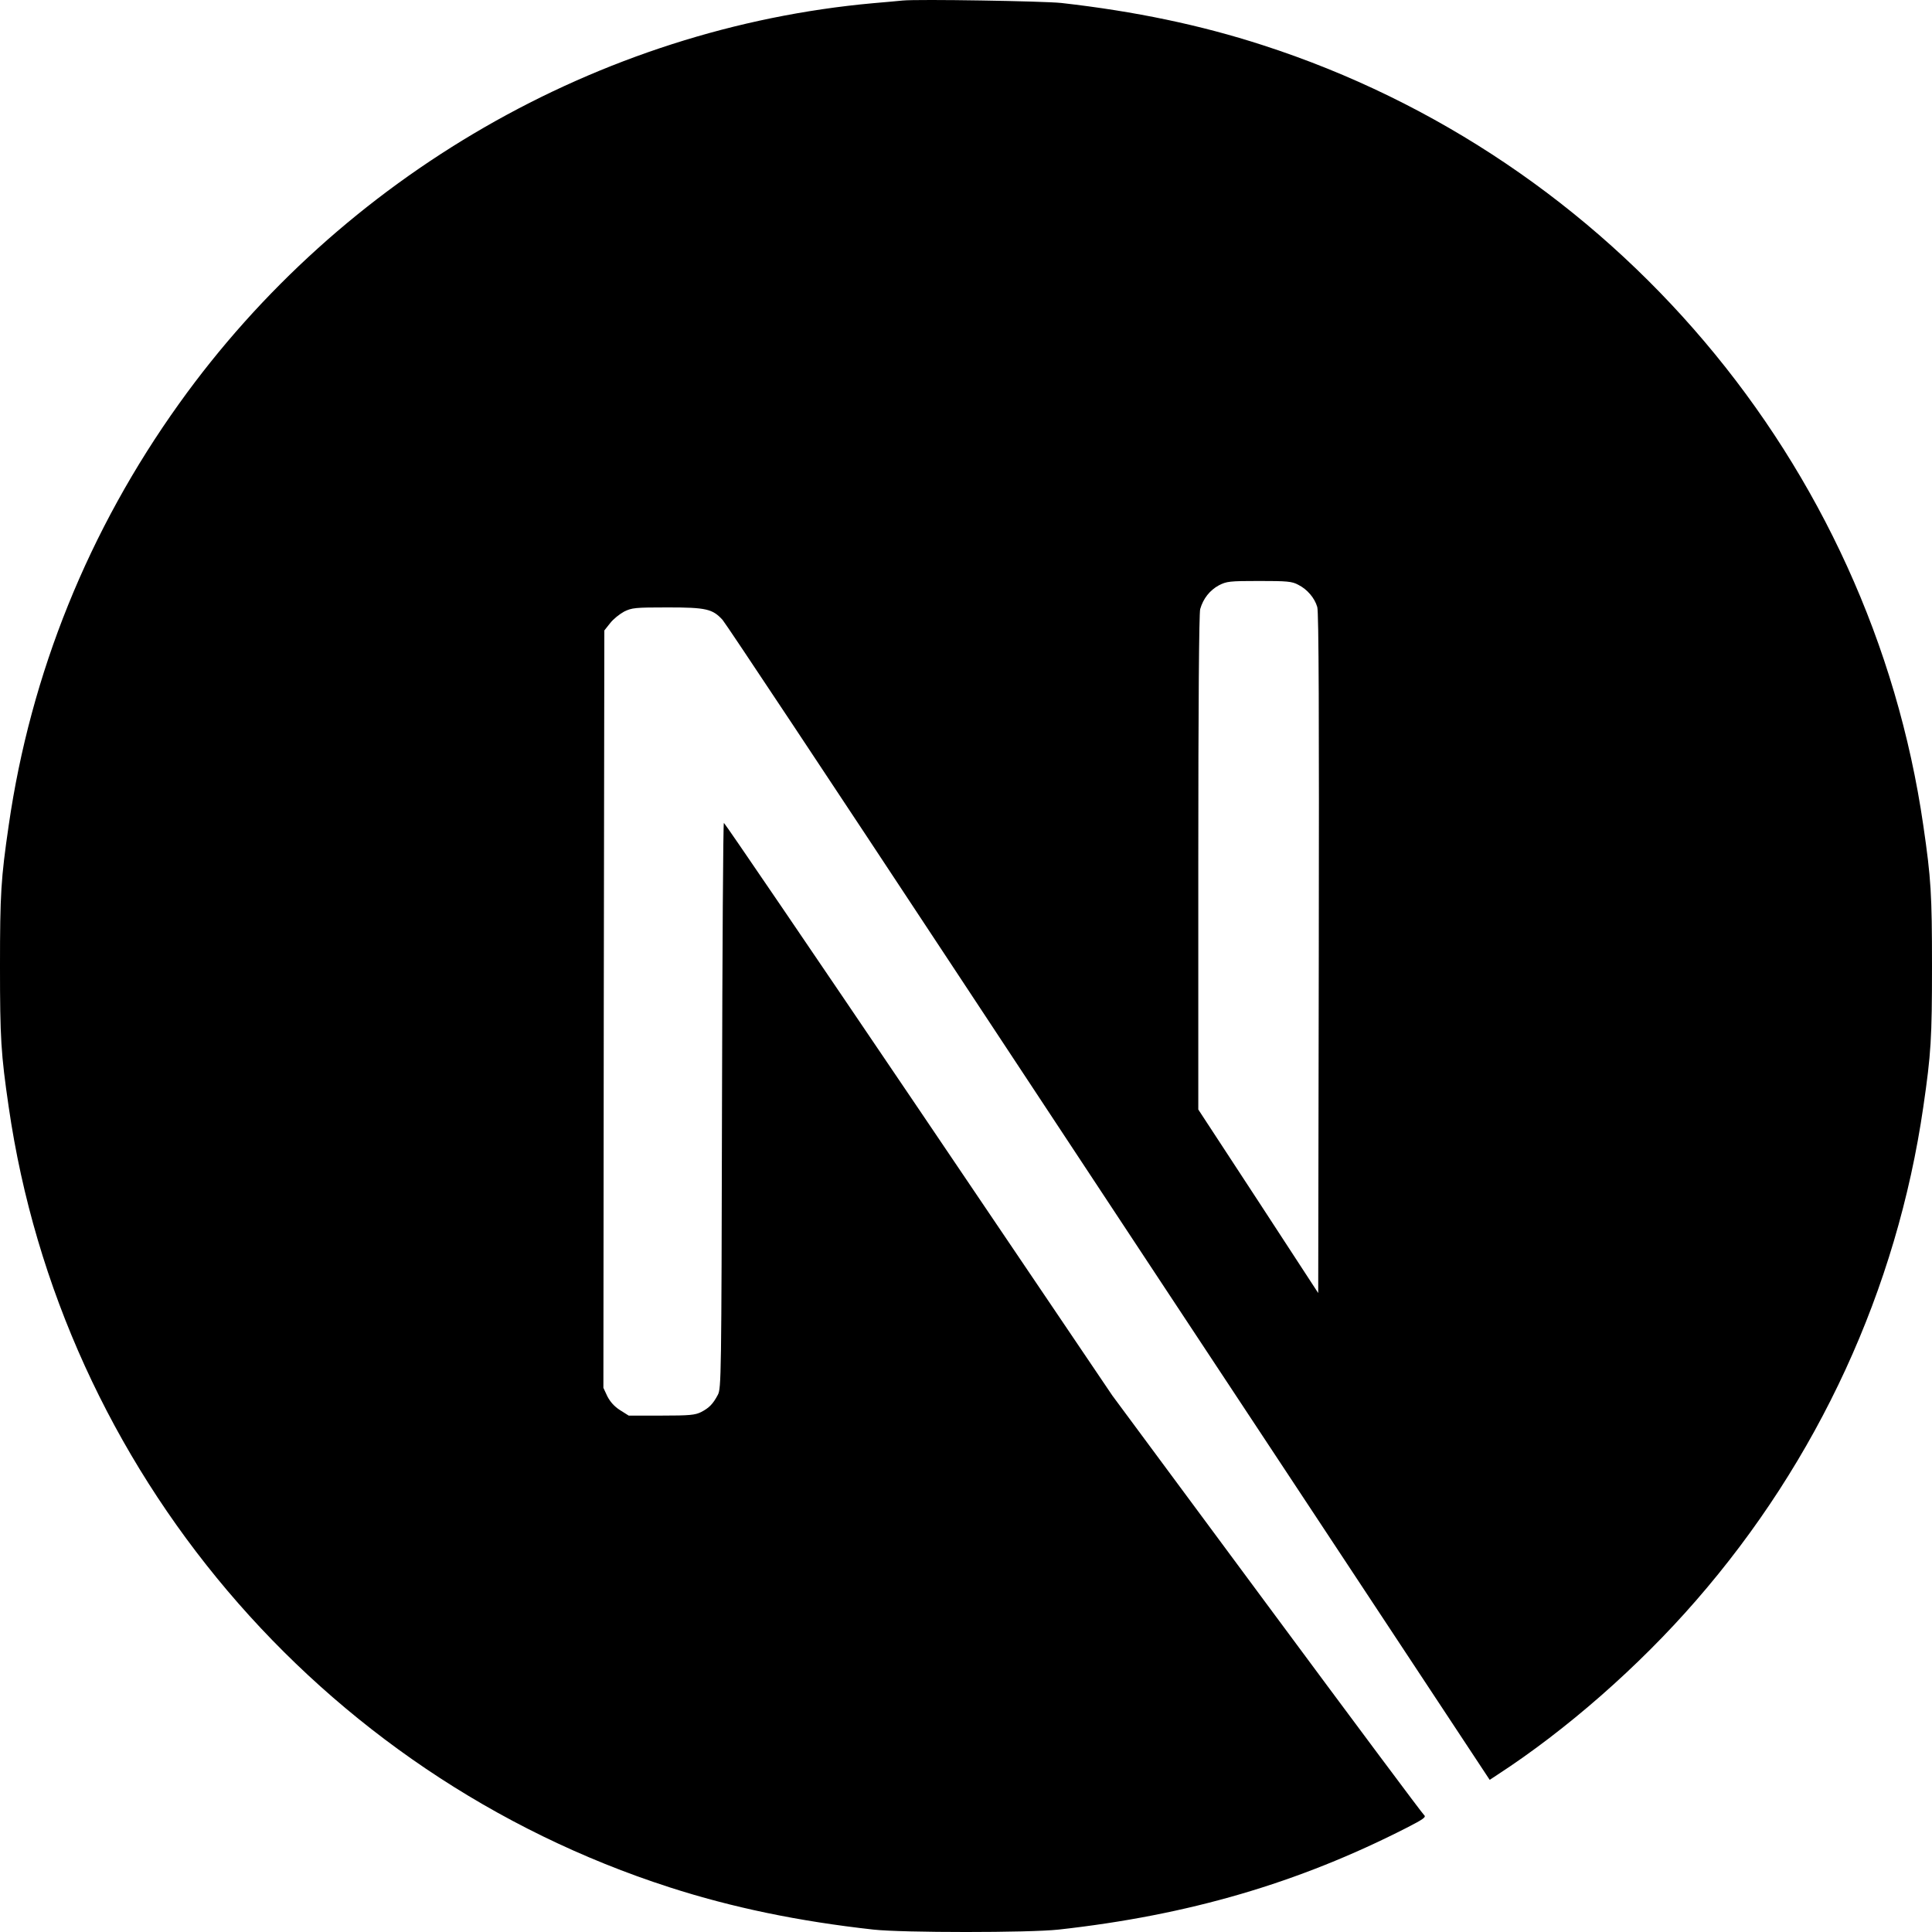
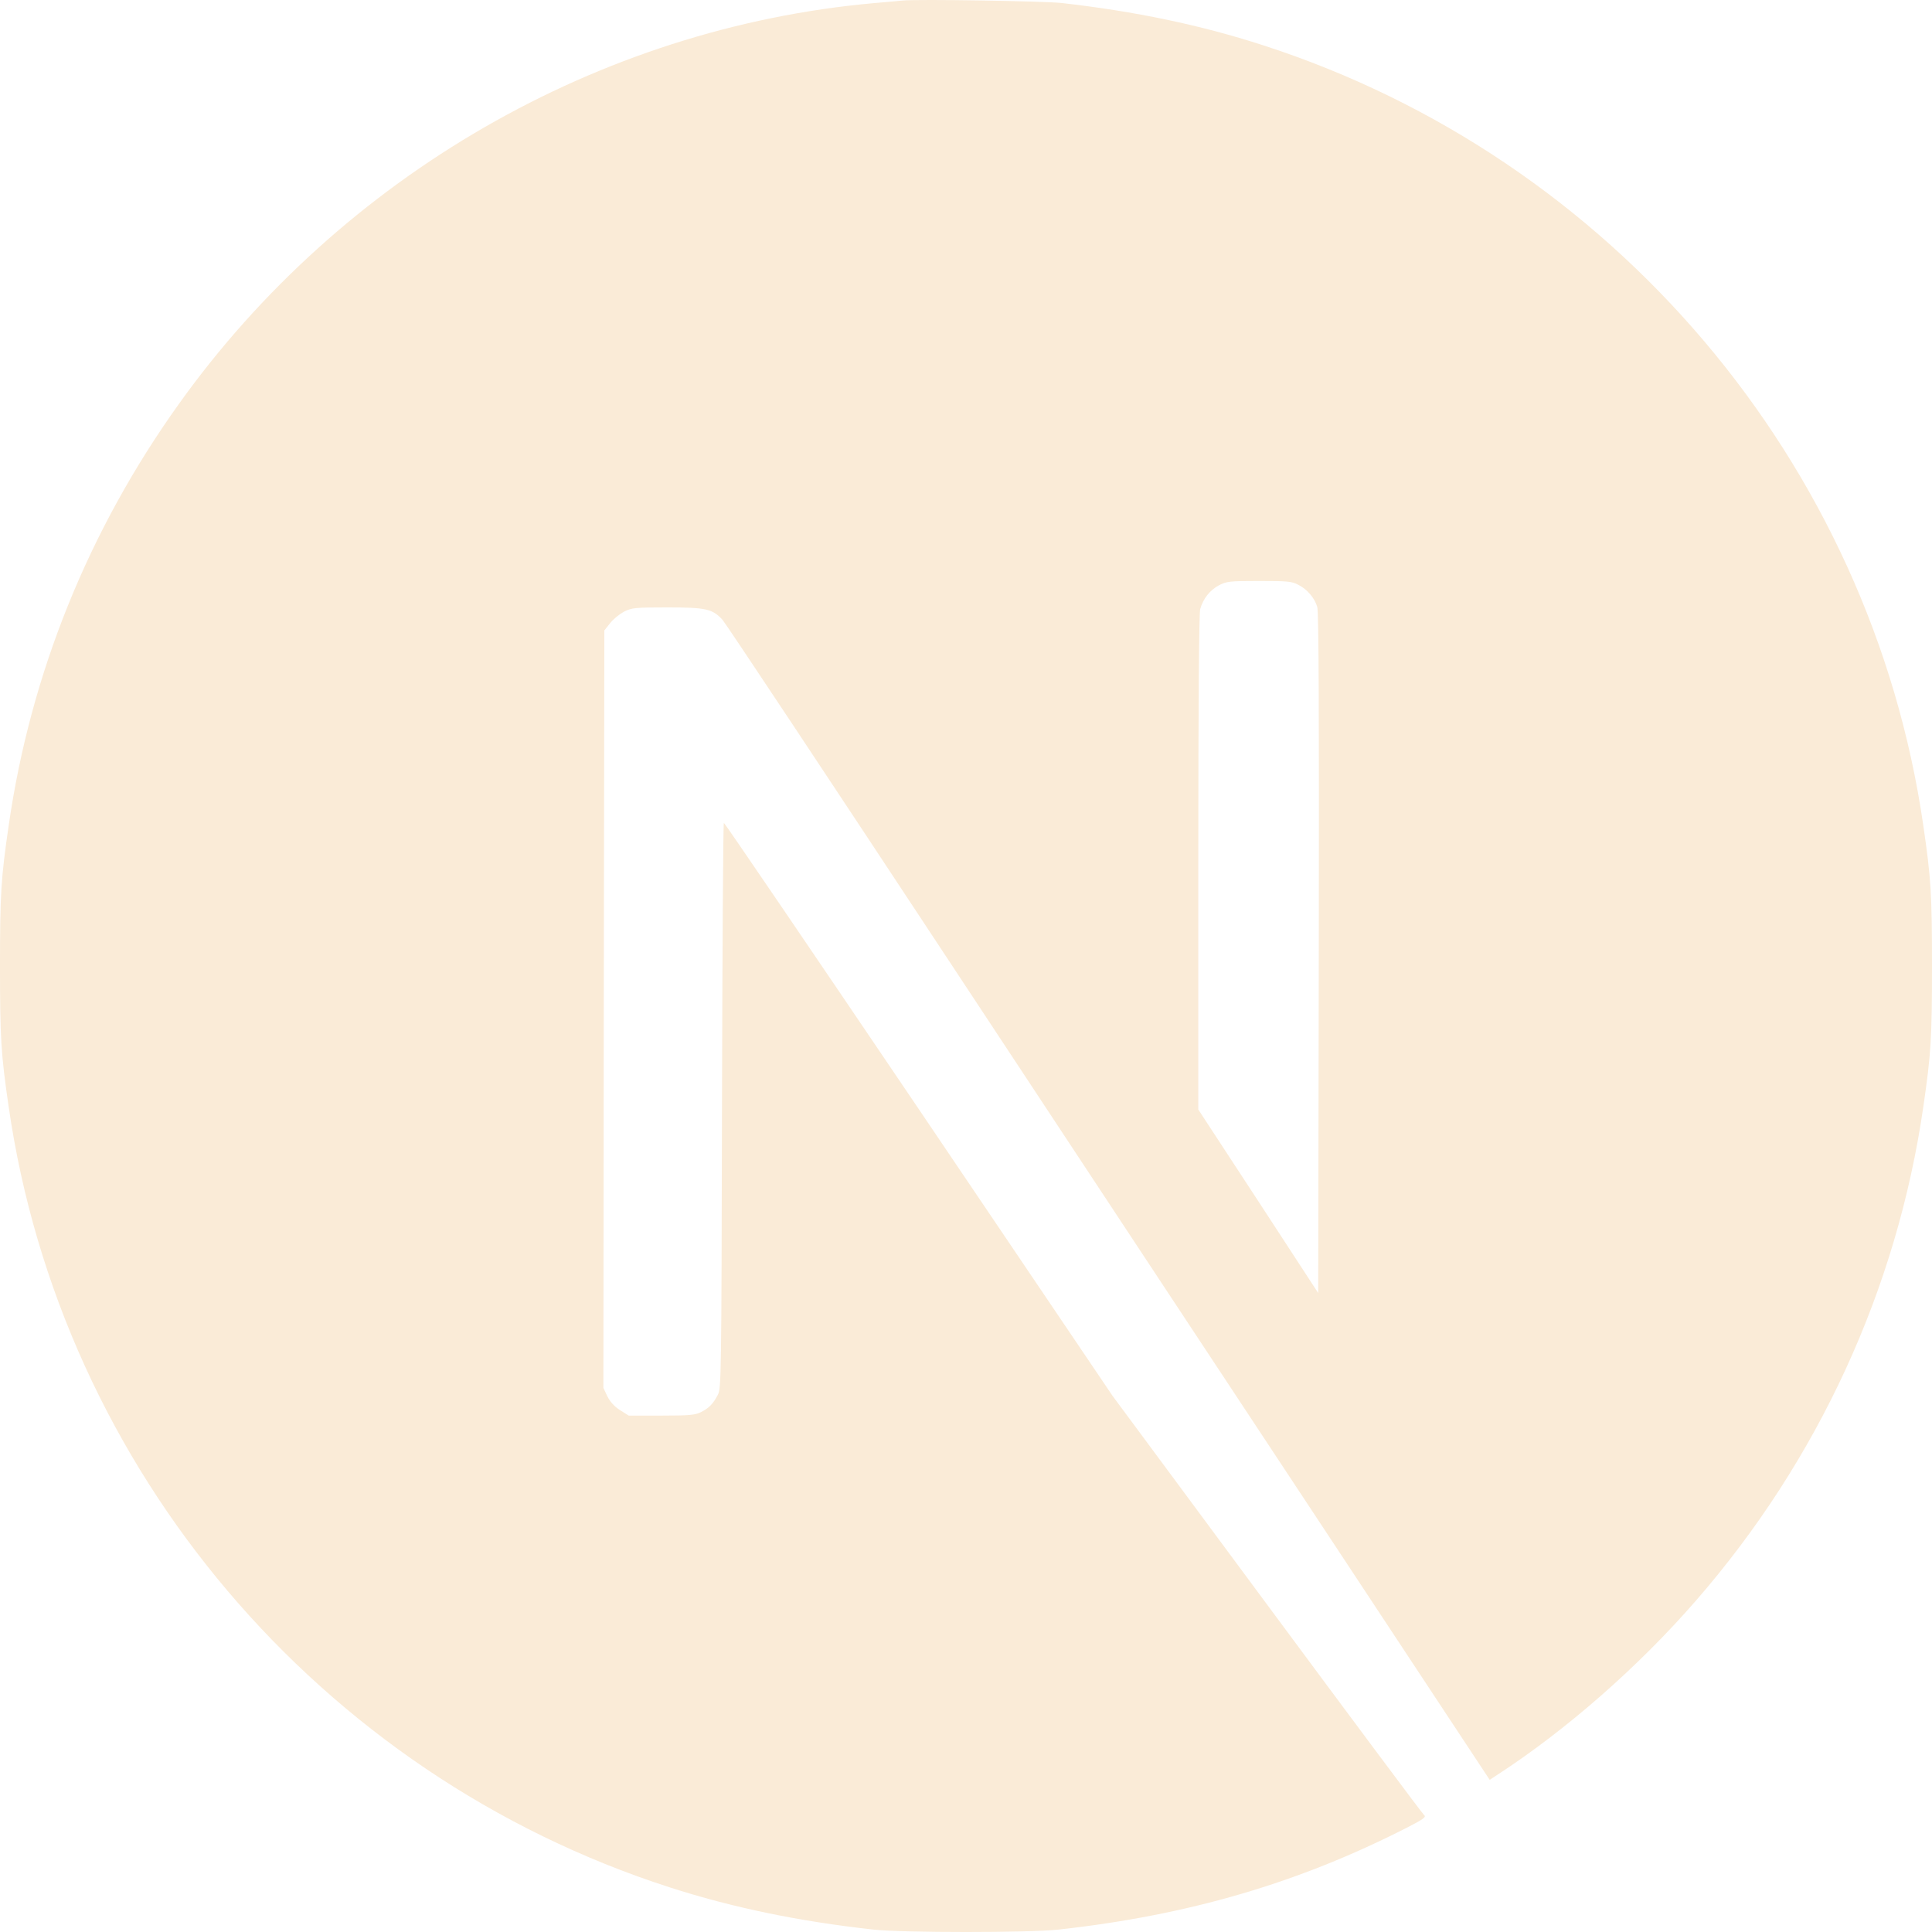
- <svg xmlns="http://www.w3.org/2000/svg" fill="none" height="1000" viewBox="0 0 1000 1000" width="1000">
-   <path d="m467.253.269c-2.15.195-8.993.88-15.151 1.368-142.034 12.804-275.074 89.43-359.336 207.204-46.921 65.484-76.931 139.764-88.27 218.443-4.008 27.464-4.497 35.576-4.497 72.814s.489 45.35 4.497 72.814c27.175 187.754 160.801 345.502 342.033 403.949 32.453 10.458 66.666 17.592 105.572 21.893 15.151 1.666 80.645 1.666 95.796 0 67.156-7.428 124.047-24.044 180.157-52.681 8.602-4.398 10.264-5.571 9.091-6.548-.782-.586-37.439-49.748-81.428-109.173l-79.96-107.999-100.196-148.268c-55.132-81.513-100.489-148.17-100.88-148.17-.391-.097-.782 65.778-.977 146.215-.293 140.84-.391 146.509-2.151 149.832-2.541 4.789-4.496 6.744-8.602 8.894-3.128 1.564-5.865 1.857-20.625 1.857h-16.912l-4.496-2.835c-2.933-1.857-5.083-4.3-6.549-7.134l-2.053-4.399.195-195.963.293-196.061 3.031-3.812c1.564-2.052 4.887-4.691 7.233-5.962 4.008-1.955 5.572-2.15 22.483-2.15 19.942 0 23.265.782 28.446 6.451 1.466 1.563 55.719 83.272 120.626 181.693 64.907 98.422 153.665 232.811 197.263 298.783l79.178 119.924 4.008-2.639c35.484-23.066 73.021-55.906 102.737-90.114 63.246-72.618 104.008-161.169 117.693-255.583 4.008-27.464 4.497-35.576 4.497-72.814s-.489-45.35-4.497-72.814c-27.175-187.754-160.801-345.502-342.033-403.949-31.965-10.36-65.982-17.495-104.105-21.795-9.385-.977-73.998-2.052-82.112-1.271zm204.692 302.399c4.692 2.346 8.505 6.842 9.873 11.533.782 2.542.978 56.884.782 179.348l-.293 175.732-30.987-47.5-31.085-47.5v-127.743c0-82.588.391-129.013.977-131.261 1.564-5.474 4.985-9.774 9.678-12.315 4.007-2.053 5.474-2.248 20.821-2.248 14.467 0 17.008.195 20.234 1.954z" fill="#000" />
+ <svg xmlns="http://www.w3.org/2000/svg" width="30px" fill="#faebd7" viewBox="0 0 1000 1000">
+   <path d="m467.253.269c-2.15.195-8.993.88-15.151 1.368-142.034 12.804-275.074 89.43-359.336 207.204-46.921 65.484-76.931 139.764-88.27 218.443-4.008 27.464-4.497 35.576-4.497 72.814s.489 45.35 4.497 72.814c27.175 187.754 160.801 345.502 342.033 403.949 32.453 10.458 66.666 17.592 105.572 21.893 15.151 1.666 80.645 1.666 95.796 0 67.156-7.428 124.047-24.044 180.157-52.681 8.602-4.398 10.264-5.571 9.091-6.548-.782-.586-37.439-49.748-81.428-109.173l-79.96-107.999-100.196-148.268c-55.132-81.513-100.489-148.17-100.88-148.17-.391-.097-.782 65.778-.977 146.215-.293 140.84-.391 146.509-2.151 149.832-2.541 4.789-4.496 6.744-8.602 8.894-3.128 1.564-5.865 1.857-20.625 1.857h-16.912l-4.496-2.835c-2.933-1.857-5.083-4.3-6.549-7.134l-2.053-4.399.195-195.963.293-196.061 3.031-3.812c1.564-2.052 4.887-4.691 7.233-5.962 4.008-1.955 5.572-2.15 22.483-2.15 19.942 0 23.265.782 28.446 6.451 1.466 1.563 55.719 83.272 120.626 181.693 64.907 98.422 153.665 232.811 197.263 298.783l79.178 119.924 4.008-2.639c35.484-23.066 73.021-55.906 102.737-90.114 63.246-72.618 104.008-161.169 117.693-255.583 4.008-27.464 4.497-35.576 4.497-72.814s-.489-45.35-4.497-72.814c-27.175-187.754-160.801-345.502-342.033-403.949-31.965-10.36-65.982-17.495-104.105-21.795-9.385-.977-73.998-2.052-82.112-1.271zm204.692 302.399c4.692 2.346 8.505 6.842 9.873 11.533.782 2.542.978 56.884.782 179.348l-.293 175.732-30.987-47.5-31.085-47.5v-127.743c0-82.588.391-129.013.977-131.261 1.564-5.474 4.985-9.774 9.678-12.315 4.007-2.053 5.474-2.248 20.821-2.248 14.467 0 17.008.195 20.234 1.954z" />
</svg>
